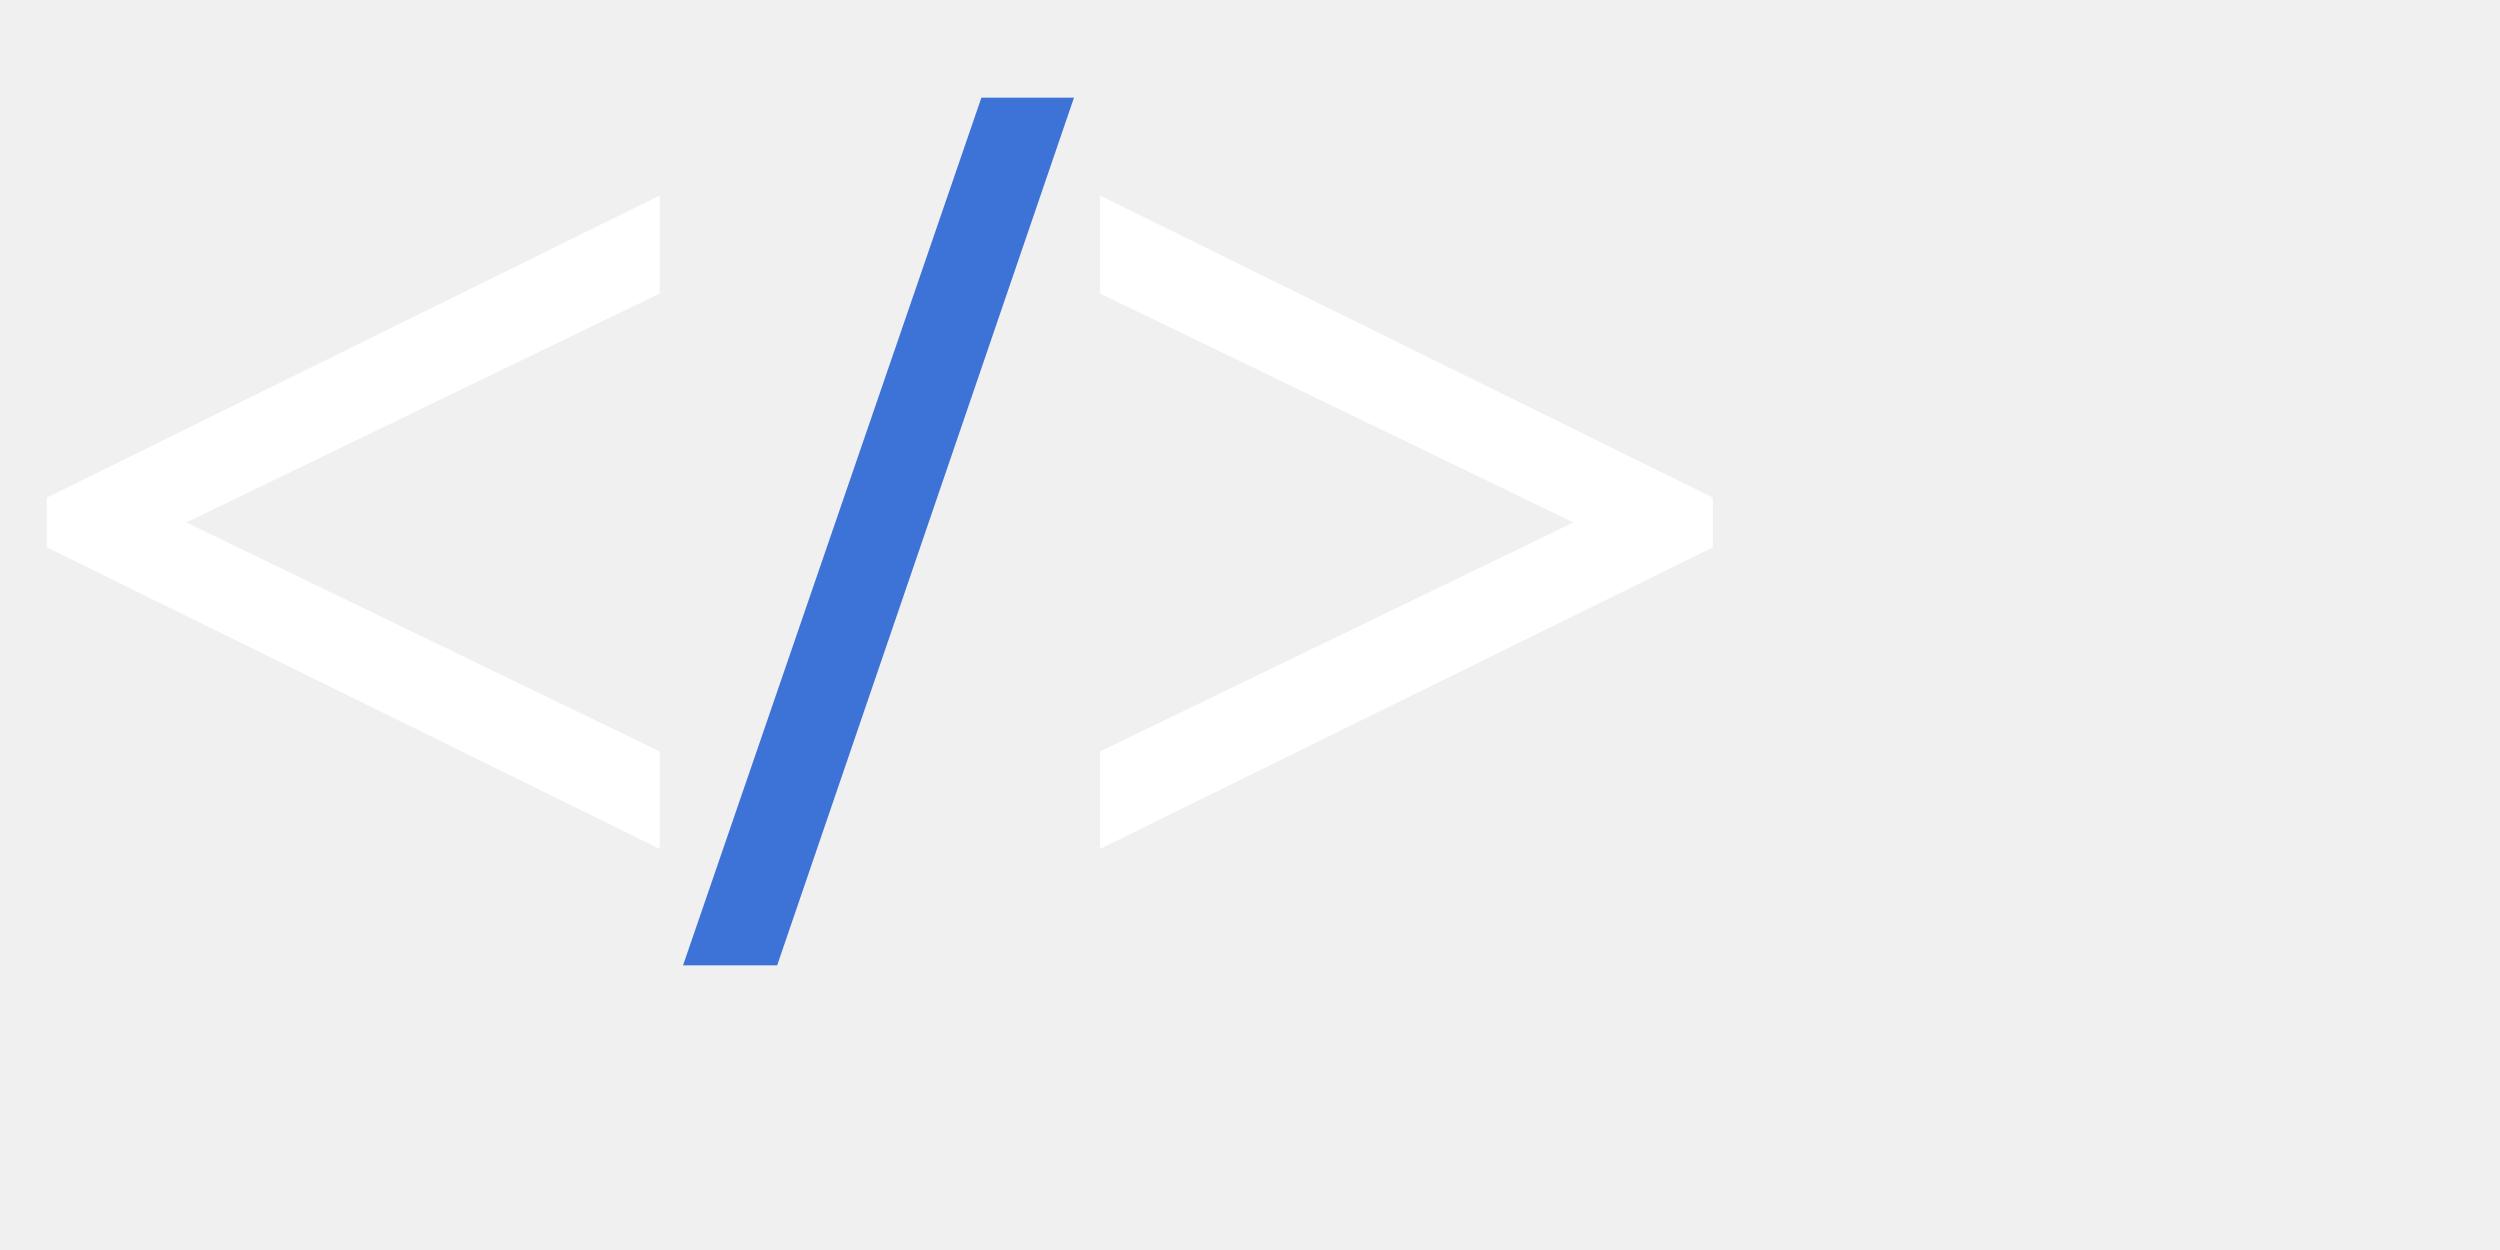
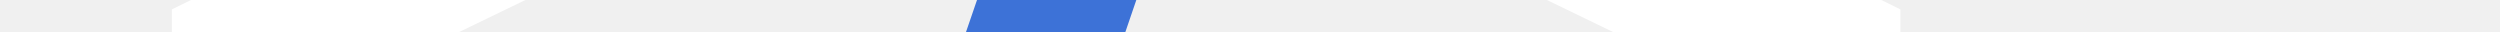
- <svg xmlns="http://www.w3.org/2000/svg" viewBox="0 0 80 40">
-   <text x="0" y="30" fill="white" font-size="40" stroke-width="1" stroke="white">
+ <svg xmlns="http://www.w3.org/2000/svg" viewBox="0 0 80 1">
+   <text x="5" y="15" fill="white" font-size="40" stroke-width="3" stroke="white">
    <tspan>&lt;</tspan>
    <tspan dx="-10" fill="#3d72d7" stroke="#3d72d7">/</tspan>
    <tspan dx="-10">&gt;</tspan>
  </text>
</svg>
